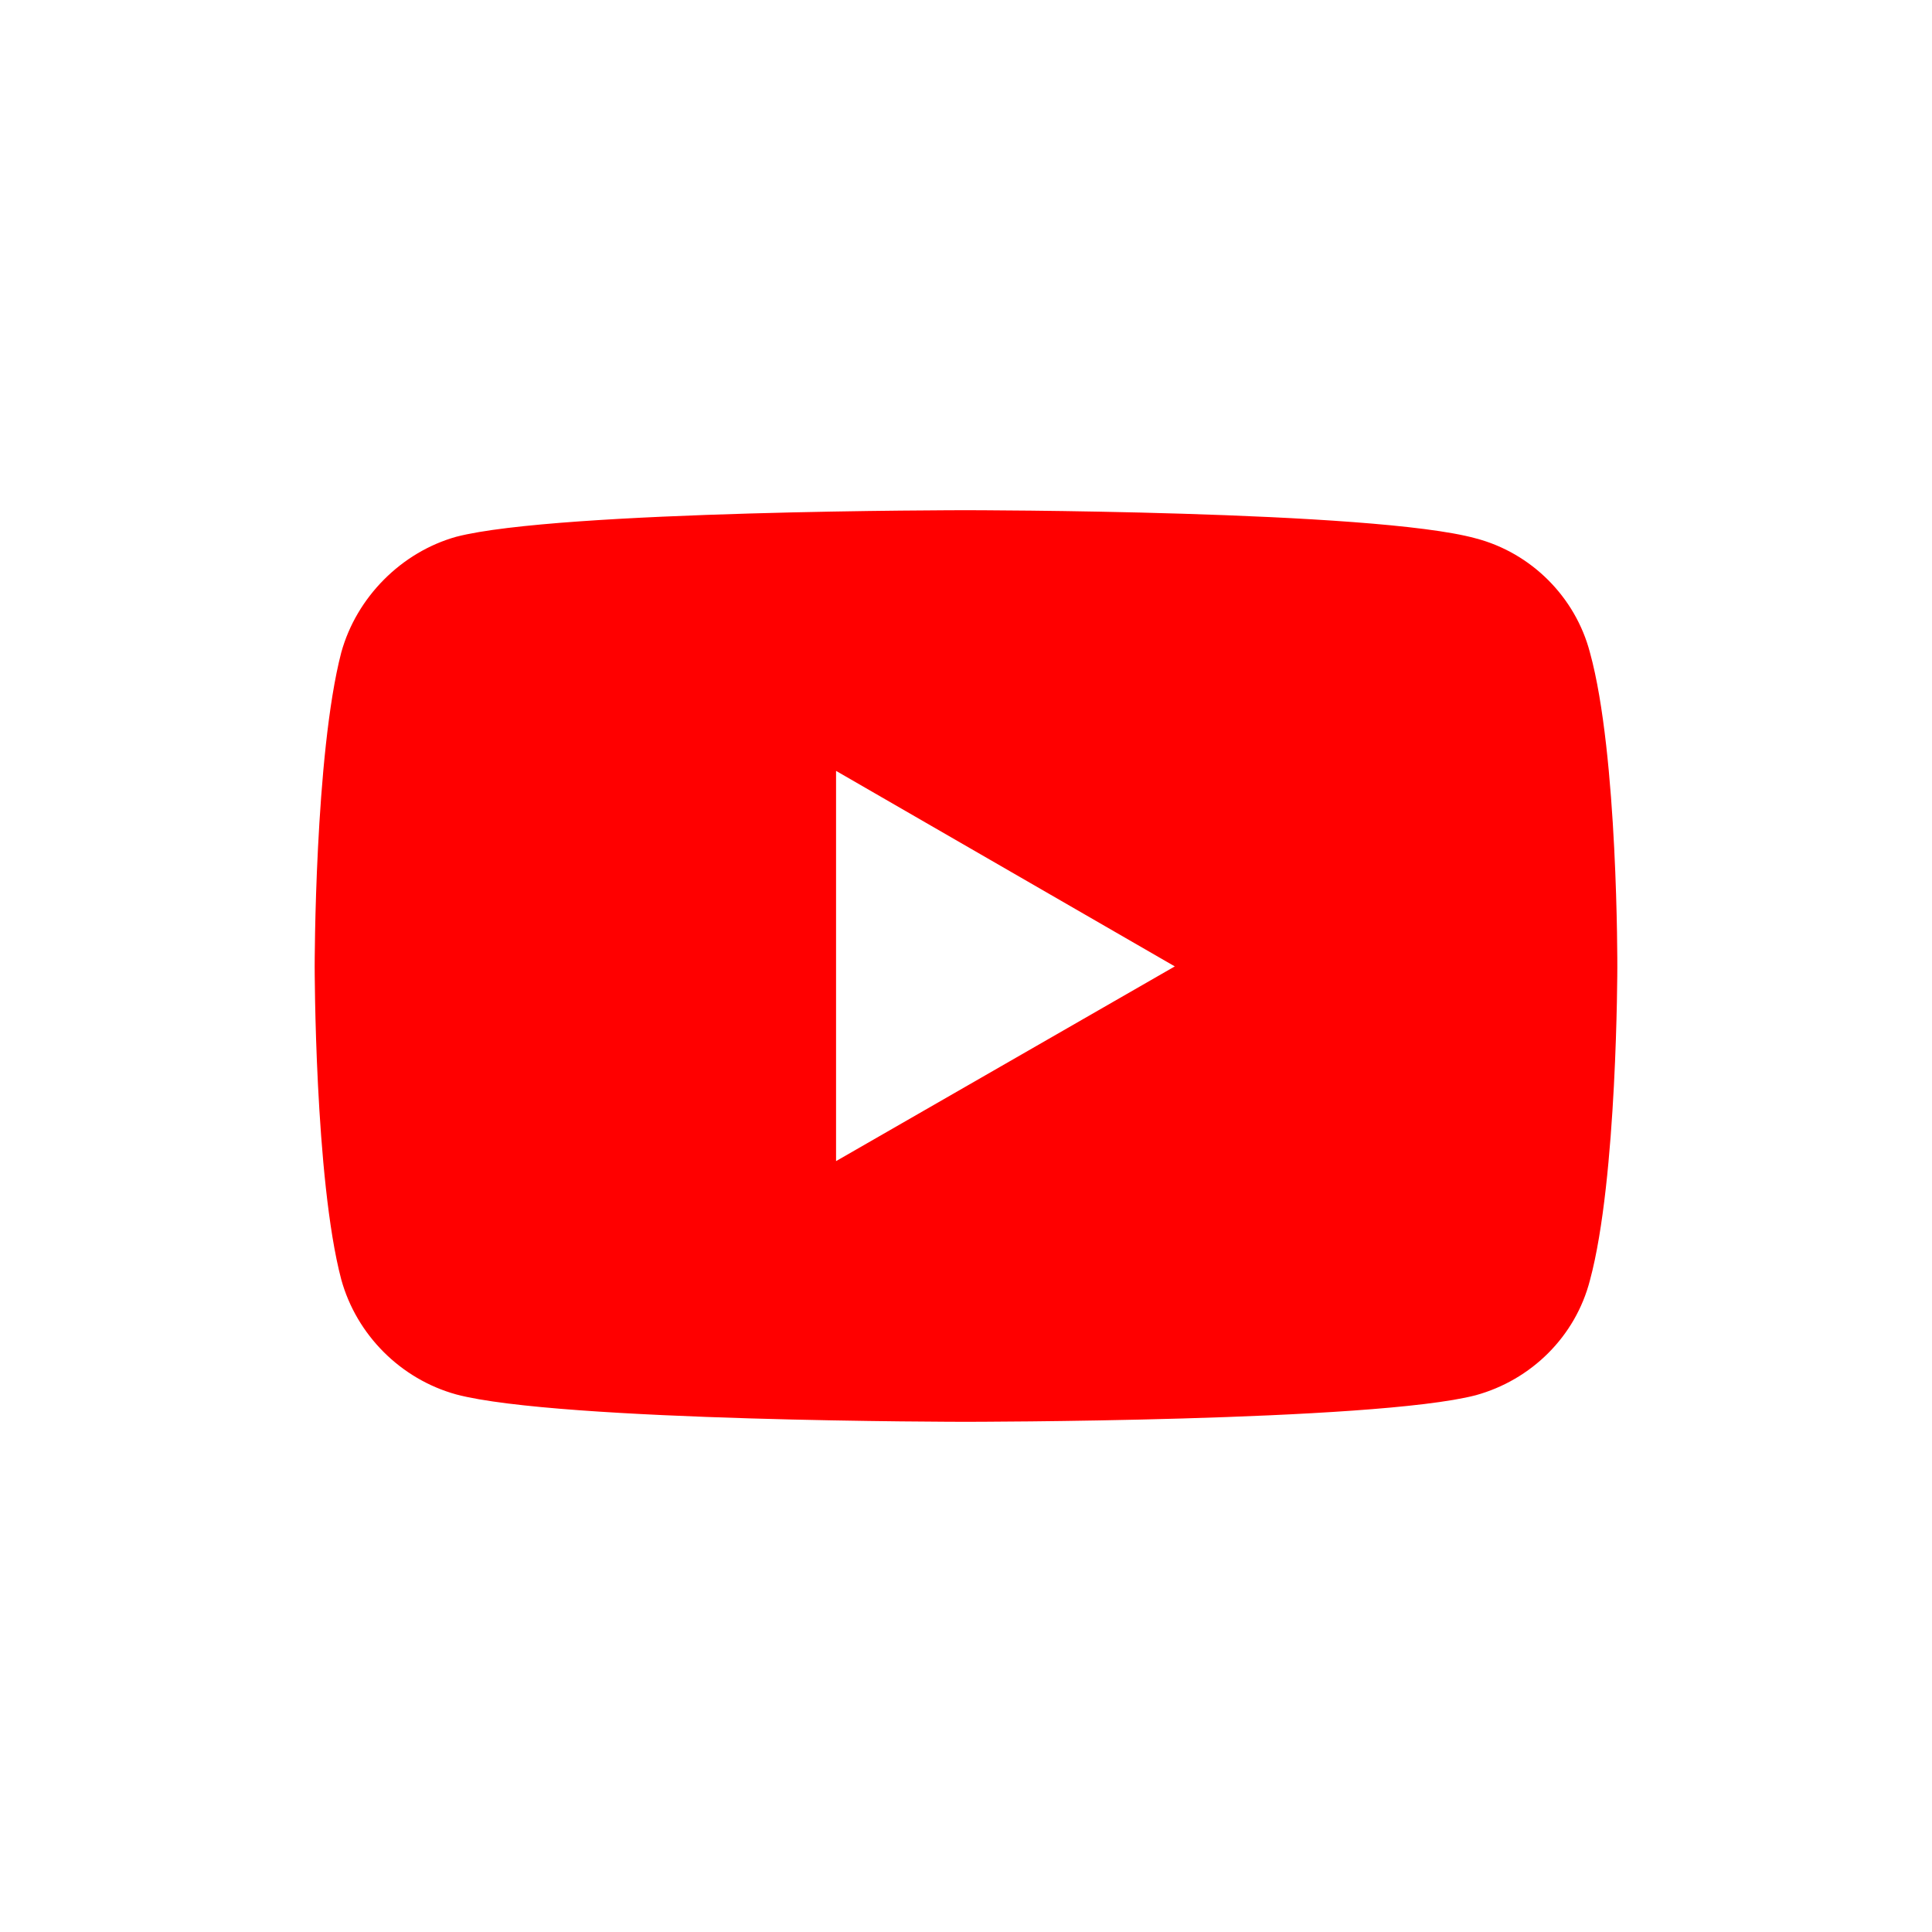
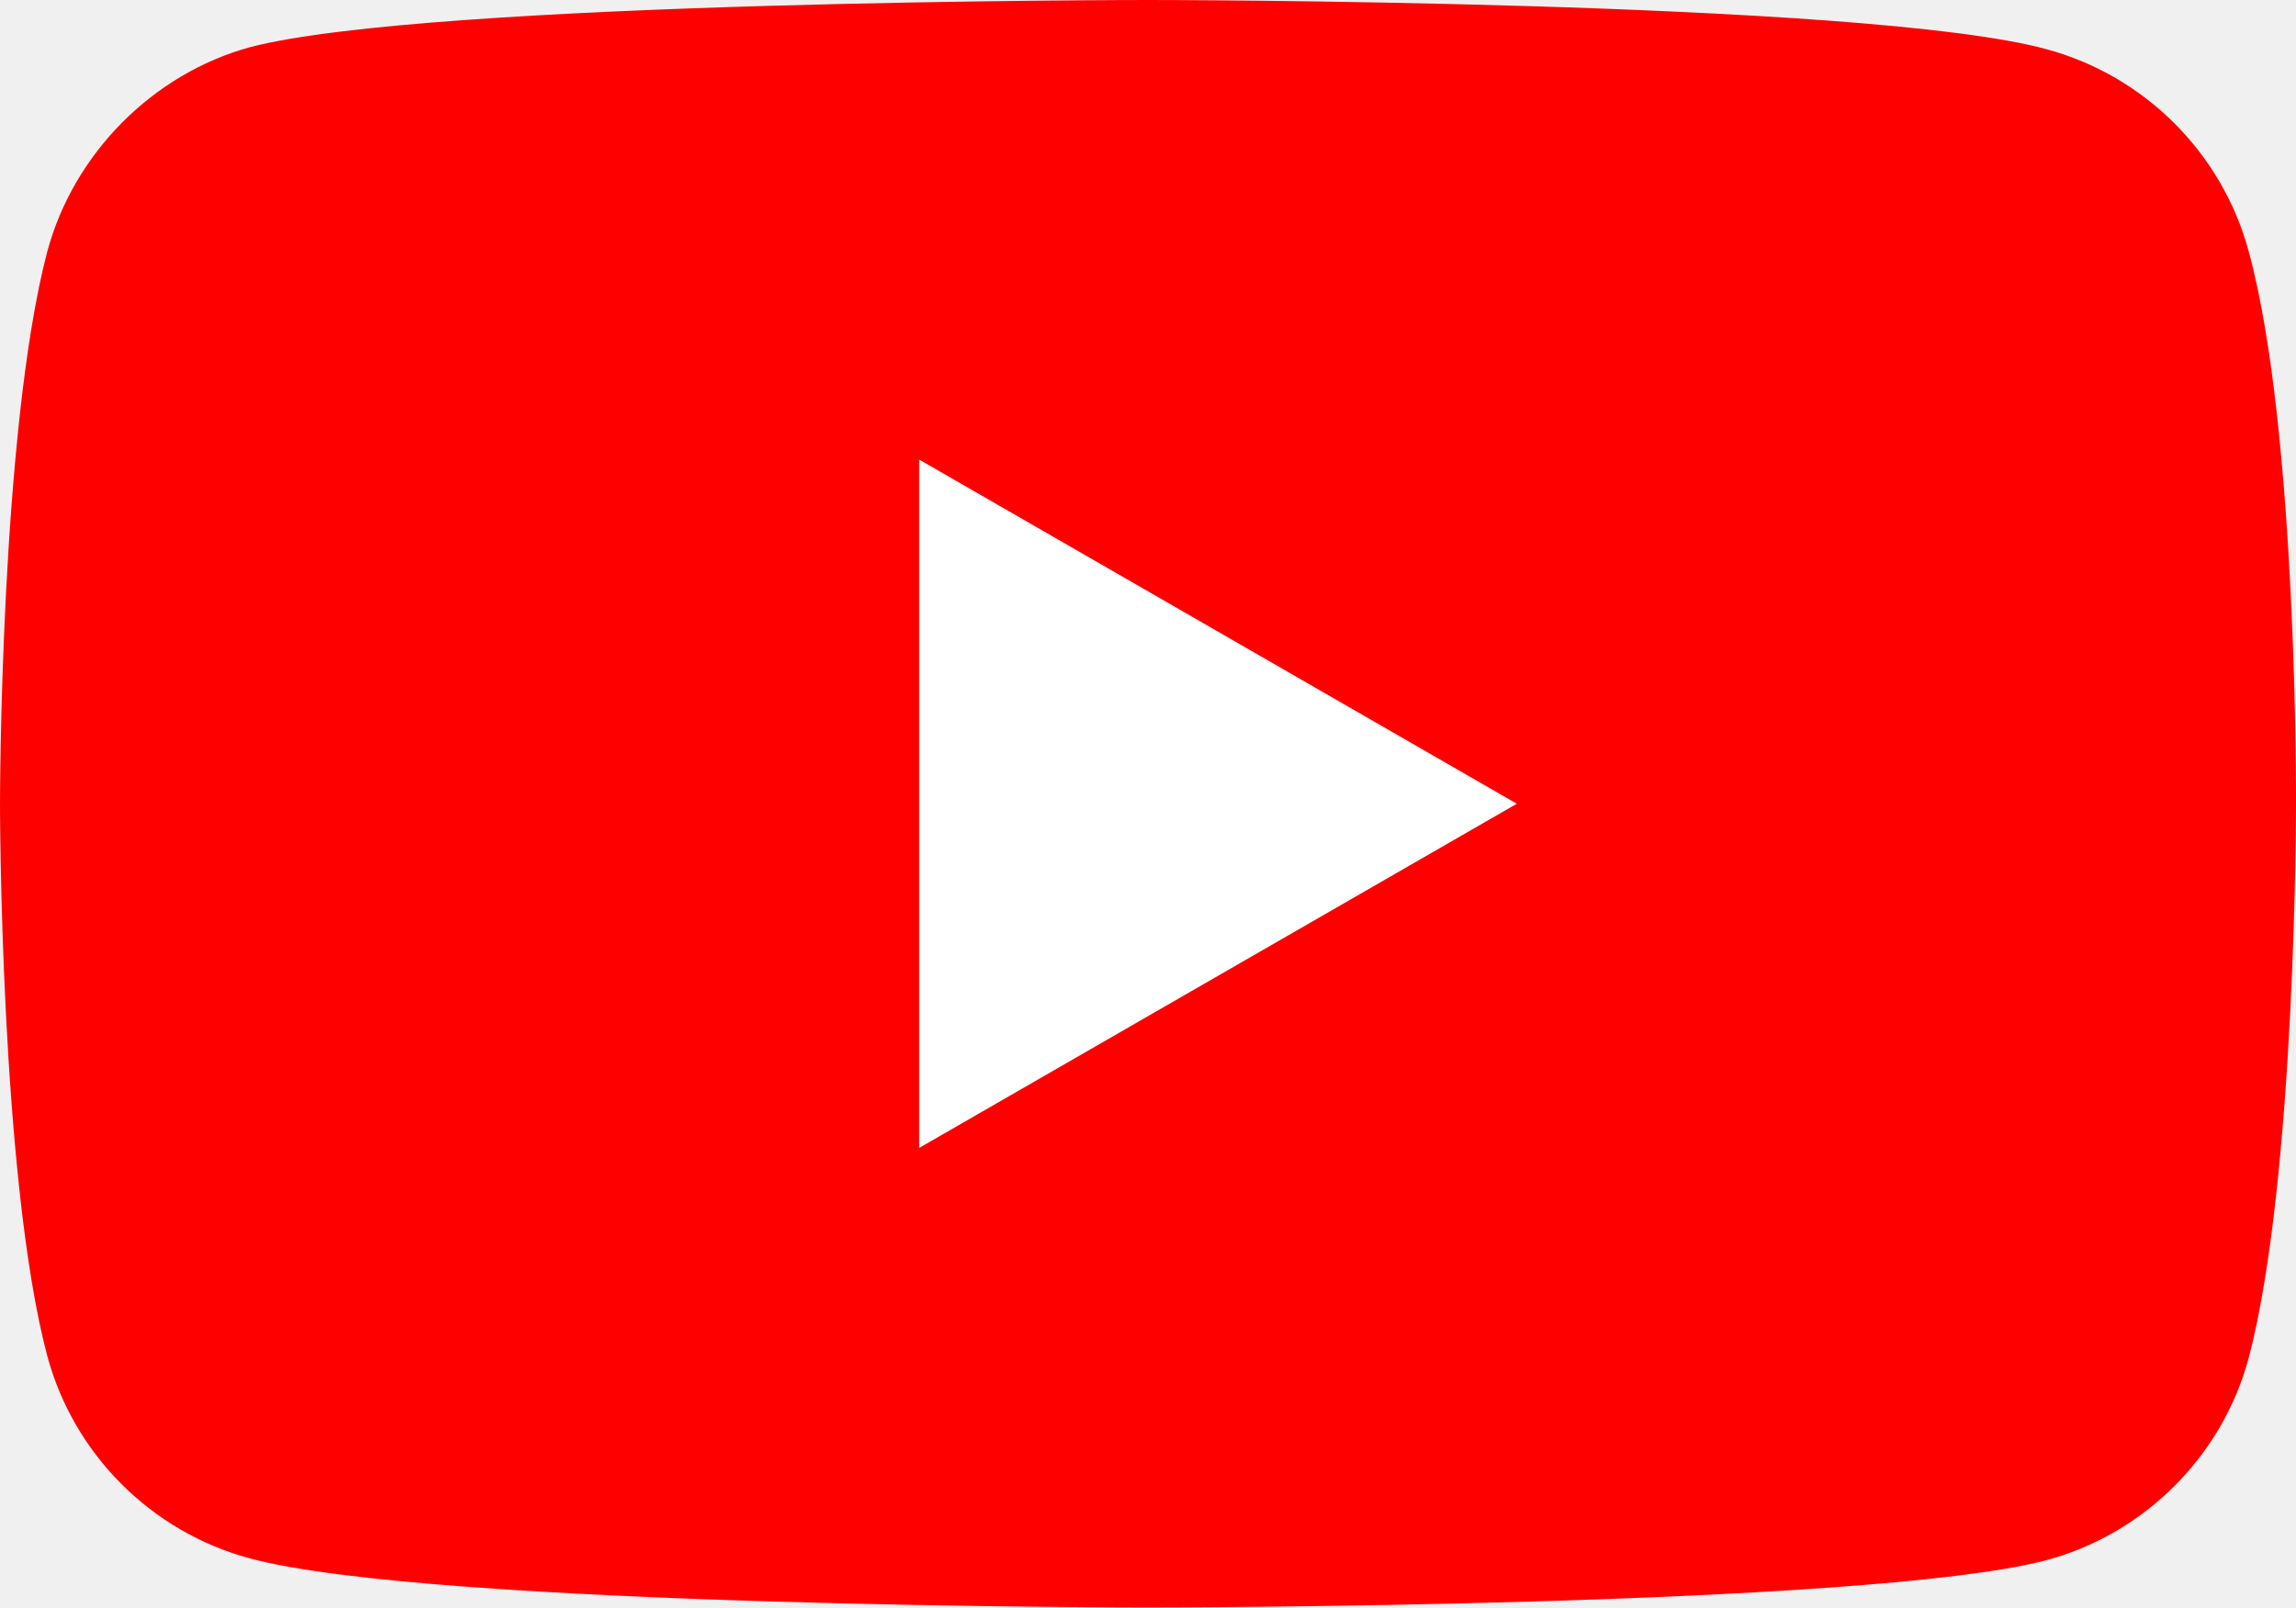
- <svg xmlns="http://www.w3.org/2000/svg" width="300" height="300">
-   <path fill="#fff" d="M0 0h300v300H0z" />
-   <path d="M149.938 79.223s-63.22 0-79.086 4.123c-8.496 2.374-15.492 9.37-17.866 17.99-4.123 15.867-4.123 48.727-4.123 48.727s0 32.984 4.123 48.601c2.374 8.62 9.245 15.491 17.866 17.865 15.992 4.248 79.086 4.248 79.086 4.248s63.344 0 79.21-4.123c8.621-2.373 15.492-9.12 17.74-17.865 4.249-15.742 4.249-48.601 4.249-48.601s.125-32.985-4.248-48.852c-2.25-8.62-9.12-15.491-17.74-17.74-15.867-4.373-79.211-4.373-79.211-4.373zm-20.116 40.48l52.6 30.36-52.6 30.234v-60.594z" fill="red" />
+ <svg xmlns="http://www.w3.org/2000/svg" version="1.1" id="Layer_1" x="0" y="0" xml:space="preserve" width="71.412" height="50">
+   <style type="text/css" id="style3" />
+   <g id="g5" transform="scale(.58824)">
+     <path d="M118.9 13.3c-1.4-5.2-5.5-9.3-10.7-10.7C98.7 0 60.7 0 60.7 0s-38 0-47.5 2.5C8.1 3.9 3.9 8.1 2.5 13.3 0 22.8 0 42.5 0 42.5s0 19.8 2.5 29.2C3.9 76.9 8 81 13.2 82.4 22.8 85 60.7 85 60.7 85s38 0 47.5-2.5c5.2-1.4 9.3-5.5 10.7-10.7 2.5-9.5 2.5-29.2 2.5-29.2s.1-19.8-2.5-29.3z" id="path7" fill="red" />
+     <path id="polygon9" fill="#fff" d="M80.2 42.5L48.6 24.3v36.4z" />
+   </g>
</svg>
